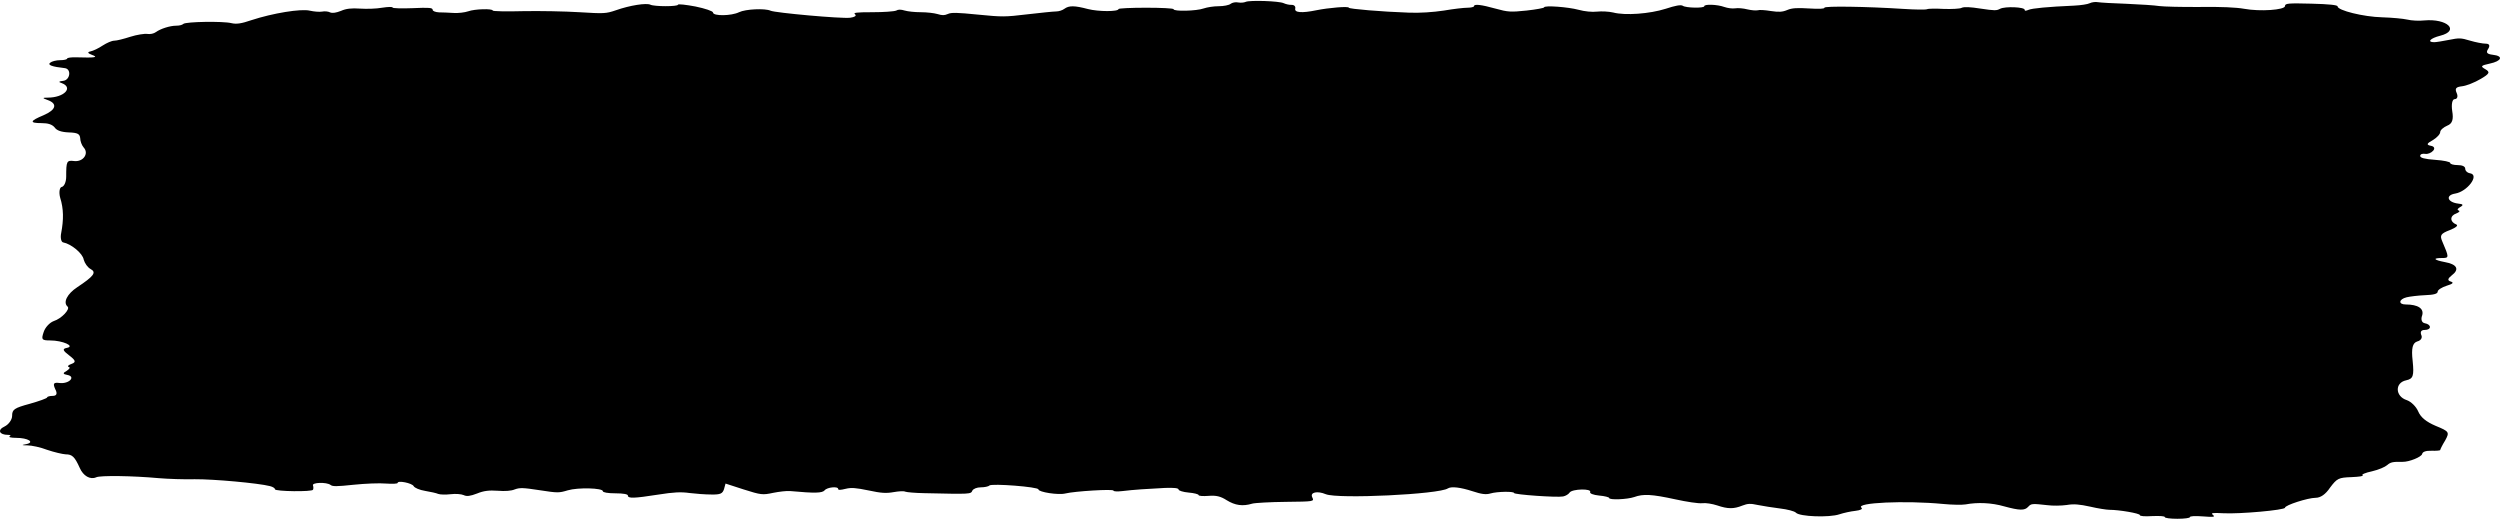
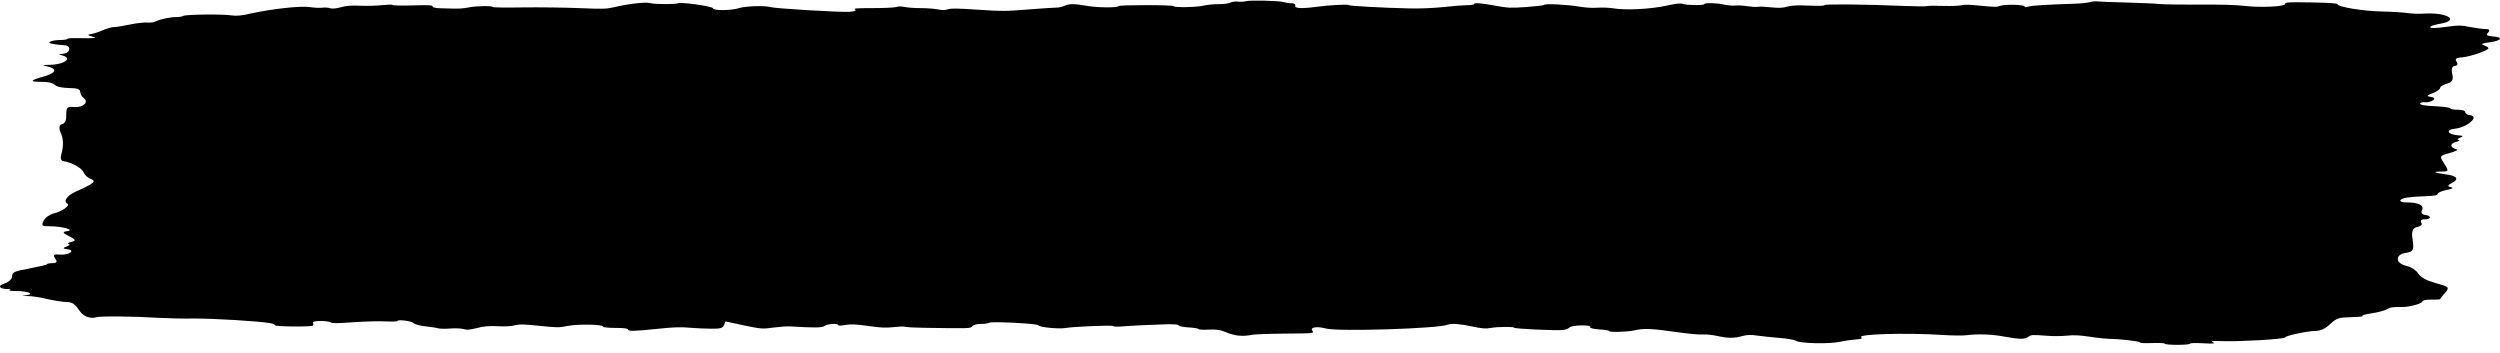
- <svg xmlns="http://www.w3.org/2000/svg" width="113" height="24" viewBox="0 0 113 24" fill="none">
-   <path d="M56.305 0.084C56.237 0.118 56.079 0.132 55.965 0.111C55.852 0.084 55.694 0.118 55.626 0.172C55.558 0.233 55.309 0.281 55.083 0.281C54.857 0.281 54.563 0.328 54.404 0.382C54.087 0.498 53.046 0.525 53.046 0.416C53.046 0.376 52.481 0.349 51.802 0.349C51.123 0.349 50.557 0.376 50.557 0.409C50.557 0.531 49.652 0.531 49.177 0.409C48.566 0.247 48.317 0.247 48.113 0.396C48.023 0.464 47.864 0.518 47.729 0.518C47.616 0.518 47.027 0.579 46.439 0.647C45.421 0.769 45.307 0.769 44.199 0.66C43.248 0.565 42.999 0.559 42.841 0.633C42.682 0.701 42.592 0.701 42.366 0.633C42.23 0.592 41.891 0.552 41.619 0.552C41.347 0.552 41.031 0.518 40.895 0.477C40.714 0.423 40.601 0.423 40.51 0.477C40.42 0.518 39.944 0.552 39.424 0.552C38.7 0.552 38.541 0.572 38.655 0.653C38.722 0.714 38.632 0.775 38.428 0.802C38.021 0.85 35.034 0.579 34.83 0.484C34.581 0.369 33.699 0.409 33.405 0.552C33.065 0.721 32.228 0.735 32.228 0.565C32.228 0.504 31.866 0.382 31.436 0.294C31.006 0.213 30.644 0.172 30.644 0.213C30.644 0.301 29.581 0.301 29.399 0.213C29.218 0.125 28.472 0.24 27.838 0.464C27.386 0.619 27.295 0.619 26.186 0.552C25.53 0.511 24.399 0.491 23.652 0.504C22.883 0.525 22.271 0.511 22.271 0.477C22.271 0.382 21.457 0.403 21.163 0.511C21.004 0.565 20.71 0.599 20.506 0.586C20.303 0.572 19.986 0.559 19.85 0.559C19.692 0.552 19.556 0.504 19.556 0.443C19.556 0.349 19.398 0.335 18.651 0.369C18.153 0.389 17.746 0.376 17.746 0.342C17.746 0.301 17.542 0.308 17.27 0.349C17.022 0.396 16.569 0.409 16.275 0.389C15.89 0.362 15.641 0.389 15.415 0.491C15.189 0.579 15.03 0.606 14.917 0.559C14.849 0.518 14.668 0.498 14.555 0.525C14.442 0.545 14.193 0.525 14.012 0.484C13.605 0.382 12.315 0.599 11.364 0.911C10.912 1.067 10.686 1.1 10.459 1.046C10.075 0.951 8.4 0.979 8.287 1.08C8.242 1.128 8.106 1.161 7.97 1.161C7.676 1.161 7.246 1.304 7.042 1.453C6.952 1.52 6.793 1.554 6.658 1.534C6.545 1.514 6.183 1.568 5.888 1.663C5.594 1.758 5.277 1.839 5.164 1.839C5.051 1.839 4.825 1.94 4.644 2.056C4.463 2.178 4.214 2.3 4.078 2.327C3.942 2.354 3.965 2.408 4.146 2.476C4.463 2.591 4.327 2.618 3.444 2.591C3.218 2.584 3.037 2.611 3.037 2.645C3.037 2.686 2.901 2.72 2.72 2.72C2.539 2.72 2.336 2.774 2.268 2.835C2.132 2.936 2.358 3.018 2.924 3.079C3.241 3.112 3.173 3.621 2.856 3.654C2.652 3.675 2.63 3.709 2.788 3.756C3.331 3.959 2.901 4.413 2.155 4.413C1.906 4.413 1.906 4.433 2.155 4.522C2.607 4.684 2.539 4.962 1.974 5.206C1.34 5.47 1.317 5.565 1.883 5.565C2.177 5.565 2.358 5.626 2.471 5.761C2.562 5.897 2.766 5.971 3.105 5.985C3.512 5.998 3.603 6.053 3.625 6.242C3.625 6.371 3.693 6.567 3.784 6.669C4.033 6.94 3.761 7.326 3.354 7.279C3.014 7.238 2.992 7.279 2.992 7.99C2.992 8.22 2.901 8.43 2.788 8.451C2.698 8.464 2.652 8.688 2.72 8.938C2.879 9.44 2.879 9.928 2.766 10.53C2.72 10.747 2.766 10.944 2.856 10.957C3.218 11.025 3.739 11.452 3.784 11.736C3.829 11.899 3.965 12.095 4.101 12.163C4.372 12.312 4.236 12.488 3.49 12.983C3.037 13.281 2.833 13.674 3.06 13.863C3.173 13.979 2.788 14.399 2.426 14.514C2.245 14.582 2.041 14.798 1.974 15.008C1.86 15.347 1.883 15.388 2.268 15.388C2.833 15.388 3.422 15.652 3.014 15.726C2.811 15.767 2.833 15.842 3.128 16.065C3.422 16.289 3.444 16.37 3.241 16.445C3.082 16.499 3.037 16.56 3.105 16.587C3.196 16.607 3.128 16.688 3.014 16.763C2.833 16.858 2.833 16.912 3.037 16.946C3.444 17.02 3.128 17.359 2.698 17.312C2.426 17.278 2.381 17.325 2.494 17.583C2.607 17.793 2.562 17.894 2.381 17.894C2.245 17.894 2.132 17.928 2.132 17.962C2.132 18.003 1.77 18.131 1.34 18.253C0.638 18.443 0.548 18.511 0.548 18.795C0.548 18.971 0.39 19.188 0.209 19.276C-0.131 19.432 -0.04 19.656 0.367 19.656C0.48 19.656 0.503 19.683 0.435 19.723C0.367 19.757 0.503 19.791 0.729 19.791C1.272 19.791 1.589 19.994 1.182 20.076C0.955 20.116 0.978 20.13 1.227 20.13C1.43 20.13 1.838 20.218 2.132 20.333C2.449 20.441 2.833 20.529 2.969 20.536C3.263 20.536 3.377 20.645 3.603 21.146C3.761 21.512 4.078 21.695 4.35 21.573C4.531 21.485 6.001 21.505 7.178 21.613C7.585 21.647 8.31 21.674 8.807 21.661C9.645 21.654 11.681 21.837 12.202 21.972C12.338 22.006 12.428 22.067 12.428 22.115C12.428 22.216 14.125 22.237 14.148 22.135C14.17 22.094 14.17 22.006 14.148 21.945C14.08 21.803 14.759 21.783 14.94 21.918C15.03 21.993 15.211 21.993 15.981 21.911C16.501 21.857 17.157 21.83 17.452 21.857C17.746 21.878 17.972 21.864 17.972 21.83C17.972 21.701 18.628 21.837 18.696 21.972C18.741 22.054 18.968 22.148 19.217 22.189C19.465 22.23 19.737 22.291 19.805 22.325C19.895 22.358 20.144 22.365 20.371 22.338C20.597 22.311 20.846 22.331 20.959 22.379C21.095 22.447 21.253 22.426 21.57 22.304C21.864 22.182 22.113 22.155 22.498 22.182C22.837 22.209 23.109 22.189 23.267 22.121C23.493 22.04 23.629 22.04 24.376 22.155C25.213 22.284 25.259 22.284 25.666 22.162C26.118 22.027 27.25 22.054 27.25 22.203C27.25 22.257 27.476 22.298 27.816 22.298C28.178 22.298 28.381 22.338 28.381 22.399C28.381 22.535 28.653 22.528 29.739 22.358C30.463 22.243 30.78 22.23 31.165 22.284C31.436 22.318 31.889 22.352 32.16 22.352C32.568 22.358 32.658 22.311 32.726 22.108L32.794 21.857L33.608 22.121C34.4 22.372 34.468 22.379 34.944 22.277C35.215 22.223 35.554 22.182 35.713 22.196C36.844 22.298 37.161 22.291 37.274 22.162C37.387 22.02 37.885 21.972 37.885 22.101C37.885 22.155 37.976 22.155 38.225 22.094C38.474 22.033 38.677 22.047 39.266 22.169C39.831 22.291 40.058 22.304 40.397 22.243C40.623 22.203 40.85 22.189 40.917 22.223C40.985 22.25 41.37 22.284 41.777 22.291C43.882 22.338 43.882 22.338 43.95 22.176C43.995 22.094 44.153 22.027 44.334 22.027C44.493 22.027 44.674 21.993 44.719 21.945C44.832 21.844 46.937 22.006 46.937 22.121C46.937 22.243 47.842 22.386 48.159 22.304C48.566 22.203 50.331 22.094 50.331 22.176C50.331 22.216 50.512 22.223 50.738 22.196C51.236 22.135 51.87 22.094 52.662 22.054C53.069 22.04 53.273 22.061 53.273 22.128C53.273 22.176 53.476 22.243 53.725 22.264C53.974 22.284 54.178 22.338 54.178 22.379C54.178 22.419 54.382 22.433 54.63 22.413C54.97 22.386 55.173 22.433 55.445 22.609C55.83 22.846 56.169 22.894 56.599 22.765C56.712 22.731 57.414 22.691 58.115 22.684C59.405 22.67 59.405 22.67 59.315 22.48C59.201 22.25 59.541 22.176 59.926 22.338C60.469 22.562 65.062 22.345 65.447 22.074C65.605 21.979 66.013 22.027 66.556 22.203C66.963 22.338 67.167 22.365 67.37 22.304C67.665 22.216 68.434 22.203 68.434 22.284C68.434 22.358 70.38 22.494 70.651 22.44C70.765 22.419 70.9 22.338 70.946 22.264C71.059 22.094 71.964 22.074 71.874 22.243C71.851 22.304 72.009 22.372 72.281 22.399C72.53 22.419 72.733 22.474 72.733 22.508C72.733 22.609 73.548 22.575 73.865 22.467C74.272 22.318 74.657 22.338 75.72 22.569C76.241 22.684 76.784 22.765 76.942 22.745C77.101 22.724 77.395 22.772 77.621 22.846C78.096 23.009 78.368 23.009 78.753 22.853C79.001 22.758 79.115 22.752 79.454 22.826C79.68 22.873 80.133 22.941 80.45 22.982C80.789 23.022 81.106 23.104 81.174 23.172C81.332 23.354 82.69 23.402 83.142 23.246C83.324 23.185 83.663 23.11 83.867 23.09C84.093 23.063 84.206 23.009 84.138 22.948C83.844 22.718 86.129 22.616 87.827 22.779C88.234 22.819 88.687 22.826 88.845 22.799C89.388 22.697 90.022 22.724 90.587 22.887C91.289 23.077 91.515 23.083 91.674 22.907C91.809 22.758 91.855 22.758 92.533 22.833C92.782 22.867 93.167 22.86 93.416 22.826C93.733 22.772 93.982 22.792 94.48 22.901C94.819 22.982 95.226 23.043 95.339 23.043C95.792 23.043 96.72 23.205 96.72 23.28C96.72 23.334 96.946 23.348 97.285 23.327C97.625 23.314 97.851 23.327 97.851 23.375C97.851 23.415 98.1 23.449 98.417 23.449C98.734 23.449 98.983 23.415 98.983 23.375C98.983 23.327 99.209 23.314 99.571 23.341C100.069 23.381 100.137 23.368 100.024 23.273C99.91 23.185 100.001 23.172 100.499 23.199C101.223 23.239 103.282 23.056 103.282 22.948C103.282 22.833 104.323 22.501 104.662 22.501C104.889 22.501 105.115 22.345 105.319 22.04C105.635 21.62 105.703 21.586 106.292 21.566C106.631 21.552 106.857 21.518 106.789 21.485C106.722 21.451 106.903 21.369 107.219 21.302C107.514 21.234 107.808 21.105 107.898 21.024C108.057 20.889 108.147 20.868 108.6 20.875C108.894 20.882 109.46 20.651 109.482 20.516C109.505 20.421 109.641 20.367 109.912 20.374C110.116 20.38 110.297 20.367 110.297 20.34C110.297 20.319 110.387 20.123 110.523 19.906C110.727 19.534 110.704 19.5 110.093 19.249C109.663 19.066 109.414 18.863 109.301 18.592C109.211 18.382 108.984 18.152 108.781 18.084C108.26 17.915 108.238 17.298 108.758 17.19C109.075 17.122 109.12 16.993 109.052 16.316C108.984 15.733 109.052 15.503 109.256 15.435C109.437 15.388 109.505 15.259 109.437 15.13C109.392 14.995 109.437 14.914 109.595 14.914C109.912 14.914 109.912 14.663 109.595 14.609C109.46 14.582 109.414 14.432 109.482 14.256C109.573 13.951 109.301 13.762 108.736 13.762C108.396 13.762 108.419 13.525 108.781 13.437C108.917 13.403 109.301 13.355 109.618 13.342C110.003 13.328 110.184 13.281 110.184 13.179C110.184 13.105 110.365 12.989 110.591 12.915C110.863 12.834 110.931 12.773 110.772 12.725C110.614 12.678 110.636 12.59 110.817 12.448C111.179 12.177 111.066 11.946 110.501 11.845C110.003 11.75 109.935 11.662 110.387 11.662C110.704 11.662 110.704 11.641 110.387 10.903C110.274 10.639 110.32 10.557 110.727 10.402C110.998 10.293 111.134 10.192 111.021 10.144C110.727 10.029 110.727 9.751 111.021 9.65C111.157 9.596 111.202 9.541 111.134 9.514C111.044 9.494 111.089 9.419 111.202 9.358C111.36 9.27 111.338 9.223 111.112 9.203C110.614 9.142 110.523 8.823 110.976 8.749C111.519 8.661 112.085 7.916 111.655 7.834C111.519 7.814 111.428 7.719 111.428 7.624C111.428 7.523 111.293 7.462 111.089 7.462C110.908 7.462 110.75 7.421 110.75 7.367C110.75 7.313 110.455 7.252 110.071 7.225C109.595 7.191 109.392 7.136 109.392 7.048C109.392 6.974 109.482 6.933 109.618 6.954C109.731 6.974 109.89 6.913 109.98 6.811C110.071 6.703 110.025 6.615 109.867 6.588C109.663 6.547 109.686 6.486 109.958 6.337C110.139 6.229 110.297 6.066 110.297 5.971C110.297 5.876 110.455 5.748 110.614 5.68C110.84 5.592 110.908 5.409 110.84 5.016C110.795 4.718 110.84 4.481 110.953 4.481C111.066 4.481 111.112 4.359 111.044 4.21C110.953 4 110.998 3.932 111.293 3.898C111.474 3.878 111.858 3.729 112.13 3.566C112.537 3.329 112.56 3.255 112.334 3.126C112.107 2.997 112.13 2.963 112.537 2.875C113.08 2.76 113.171 2.53 112.673 2.476C112.401 2.442 112.356 2.374 112.469 2.205C112.56 2.056 112.515 1.974 112.356 1.974C112.22 1.974 111.904 1.913 111.655 1.839C111.225 1.71 111.157 1.71 110.682 1.805C110.41 1.859 110.116 1.907 110.025 1.907C109.686 1.907 109.844 1.73 110.297 1.615C111.202 1.385 110.614 0.829 109.573 0.924C109.347 0.951 108.984 0.931 108.803 0.884C108.622 0.843 108.125 0.796 107.672 0.782C106.835 0.762 105.658 0.47 105.658 0.288C105.658 0.227 105.273 0.186 104.481 0.166C103.418 0.138 103.282 0.152 103.282 0.274C103.282 0.45 102.151 0.531 101.426 0.396C101.087 0.335 100.386 0.301 99.435 0.315C98.621 0.321 97.806 0.301 97.602 0.274C97.399 0.24 96.742 0.199 96.131 0.172C95.52 0.152 94.932 0.118 94.819 0.098C94.728 0.078 94.547 0.098 94.457 0.145C94.366 0.193 94.05 0.24 93.755 0.254C92.533 0.308 91.855 0.376 91.696 0.443C91.56 0.498 91.515 0.498 91.515 0.443C91.515 0.315 90.633 0.281 90.406 0.396C90.248 0.484 90.157 0.484 89.524 0.389C89.049 0.315 88.777 0.301 88.664 0.355C88.596 0.396 88.211 0.416 87.849 0.403C87.487 0.382 87.148 0.389 87.103 0.416C87.035 0.443 86.559 0.437 86.039 0.403C84.342 0.294 82.464 0.267 82.464 0.349C82.464 0.403 82.215 0.409 81.762 0.382C81.242 0.349 80.993 0.362 80.789 0.45C80.563 0.545 80.404 0.552 80.042 0.498C79.793 0.457 79.522 0.437 79.454 0.464C79.364 0.484 79.16 0.464 78.979 0.423C78.798 0.376 78.549 0.355 78.436 0.376C78.3 0.396 78.096 0.369 77.938 0.315C77.621 0.199 77.033 0.179 77.033 0.281C77.033 0.376 76.196 0.362 76.06 0.26C75.969 0.206 75.72 0.254 75.29 0.396C74.566 0.626 73.457 0.708 72.914 0.565C72.711 0.518 72.394 0.504 72.19 0.525C71.964 0.552 71.625 0.518 71.353 0.443C70.878 0.315 69.792 0.233 69.792 0.335C69.792 0.362 69.43 0.43 69 0.477C68.275 0.552 68.162 0.545 67.597 0.389C66.94 0.206 66.624 0.172 66.624 0.281C66.624 0.315 66.488 0.349 66.329 0.349C66.171 0.349 65.696 0.403 65.266 0.477C64.768 0.552 64.18 0.592 63.682 0.572C62.46 0.531 60.967 0.403 60.967 0.349C60.967 0.274 60.061 0.349 59.496 0.464C58.839 0.599 58.5 0.572 58.545 0.389C58.568 0.294 58.5 0.22 58.387 0.22C58.274 0.227 58.115 0.186 58.025 0.145C57.821 0.044 56.486 0.003 56.305 0.084Z" fill="black" />
+ <svg xmlns="http://www.w3.org/2000/svg" width="170" height="24" viewBox="0 0 170 24" fill="none">
+   <path d="M84.707 0.084C84.605 0.118 84.366 0.132 84.196 0.111C84.026 0.084 83.787 0.118 83.685 0.172C83.583 0.233 83.209 0.281 82.868 0.281C82.528 0.281 82.085 0.328 81.847 0.382C81.37 0.498 79.804 0.525 79.804 0.416C79.804 0.376 78.953 0.349 77.932 0.349C76.911 0.349 76.06 0.376 76.06 0.409C76.06 0.531 74.698 0.531 73.983 0.409C73.064 0.247 72.689 0.247 72.383 0.396C72.247 0.464 72.008 0.518 71.804 0.518C71.634 0.518 70.749 0.579 69.864 0.647C68.332 0.769 68.162 0.769 66.493 0.66C65.064 0.565 64.689 0.559 64.451 0.633C64.213 0.701 64.076 0.701 63.736 0.633C63.532 0.592 63.021 0.552 62.613 0.552C62.204 0.552 61.727 0.518 61.523 0.477C61.251 0.423 61.081 0.423 60.944 0.477C60.808 0.518 60.093 0.552 59.31 0.552C58.221 0.552 57.983 0.572 58.153 0.653C58.255 0.714 58.119 0.775 57.812 0.802C57.2 0.85 52.706 0.579 52.4 0.484C52.025 0.369 50.697 0.409 50.255 0.552C49.744 0.721 48.485 0.735 48.485 0.565C48.485 0.504 47.94 0.382 47.293 0.294C46.646 0.213 46.102 0.172 46.102 0.213C46.102 0.301 44.502 0.301 44.229 0.213C43.957 0.125 42.834 0.24 41.88 0.464C41.2 0.619 41.063 0.619 39.395 0.552C38.408 0.511 36.706 0.491 35.582 0.504C34.425 0.525 33.506 0.511 33.506 0.477C33.506 0.382 32.28 0.403 31.838 0.511C31.599 0.565 31.157 0.599 30.85 0.586C30.544 0.572 30.067 0.559 29.863 0.559C29.625 0.552 29.421 0.504 29.421 0.443C29.421 0.349 29.182 0.335 28.059 0.369C27.31 0.389 26.697 0.376 26.697 0.342C26.697 0.301 26.391 0.308 25.982 0.349C25.608 0.396 24.927 0.409 24.484 0.389C23.906 0.362 23.531 0.389 23.191 0.491C22.85 0.579 22.612 0.606 22.442 0.559C22.34 0.518 22.067 0.498 21.897 0.525C21.727 0.545 21.352 0.525 21.08 0.484C20.467 0.382 18.527 0.599 17.097 0.911C16.416 1.067 16.076 1.1 15.735 1.046C15.156 0.951 12.637 0.979 12.467 1.08C12.399 1.128 12.195 1.161 11.991 1.161C11.548 1.161 10.901 1.304 10.595 1.453C10.459 1.52 10.22 1.554 10.016 1.534C9.846 1.514 9.301 1.568 8.859 1.663C8.416 1.758 7.939 1.839 7.769 1.839C7.599 1.839 7.259 1.94 6.986 2.056C6.714 2.178 6.339 2.3 6.135 2.327C5.931 2.354 5.965 2.408 6.237 2.476C6.714 2.591 6.51 2.618 5.182 2.591C4.841 2.584 4.569 2.611 4.569 2.645C4.569 2.686 4.365 2.72 4.093 2.72C3.82 2.72 3.514 2.774 3.412 2.835C3.207 2.936 3.548 3.018 4.399 3.079C4.876 3.112 4.773 3.621 4.297 3.654C3.99 3.675 3.956 3.709 4.195 3.756C5.012 3.959 4.365 4.413 3.241 4.413C2.867 4.413 2.867 4.433 3.241 4.522C3.922 4.684 3.82 4.962 2.969 5.206C2.016 5.47 1.982 5.565 2.833 5.565C3.275 5.565 3.548 5.626 3.718 5.761C3.854 5.897 4.161 5.971 4.671 5.985C5.284 5.998 5.42 6.053 5.454 6.242C5.454 6.371 5.556 6.567 5.693 6.669C6.067 6.94 5.659 7.326 5.046 7.279C4.535 7.238 4.501 7.279 4.501 7.99C4.501 8.22 4.365 8.43 4.195 8.451C4.058 8.464 3.99 8.688 4.093 8.938C4.331 9.44 4.331 9.928 4.161 10.53C4.093 10.747 4.161 10.944 4.297 10.957C4.841 11.025 5.624 11.452 5.693 11.736C5.761 11.899 5.965 12.095 6.169 12.163C6.578 12.312 6.373 12.488 5.25 12.983C4.569 13.281 4.263 13.674 4.603 13.863C4.773 13.979 4.195 14.399 3.65 14.514C3.378 14.582 3.071 14.798 2.969 15.008C2.799 15.347 2.833 15.388 3.412 15.388C4.263 15.388 5.148 15.652 4.535 15.726C4.229 15.767 4.263 15.842 4.705 16.065C5.148 16.289 5.182 16.37 4.876 16.445C4.637 16.499 4.569 16.56 4.671 16.587C4.807 16.607 4.705 16.688 4.535 16.763C4.263 16.858 4.263 16.912 4.569 16.946C5.182 17.02 4.705 17.359 4.058 17.312C3.65 17.278 3.582 17.325 3.752 17.583C3.922 17.793 3.854 17.894 3.582 17.894C3.378 17.894 3.207 17.928 3.207 17.962C3.207 18.003 2.663 18.131 2.016 18.253C0.961 18.443 0.824 18.511 0.824 18.795C0.824 18.971 0.586 19.188 0.314 19.276C-0.197 19.432 -0.061 19.656 0.552 19.656C0.722 19.656 0.756 19.683 0.654 19.723C0.552 19.757 0.756 19.791 1.097 19.791C1.914 19.791 2.39 19.994 1.778 20.076C1.437 20.116 1.471 20.13 1.846 20.13C2.152 20.13 2.765 20.218 3.207 20.333C3.684 20.441 4.263 20.529 4.467 20.536C4.91 20.536 5.08 20.645 5.42 21.146C5.659 21.512 6.135 21.695 6.544 21.573C6.816 21.485 9.029 21.505 10.799 21.613C11.412 21.647 12.501 21.674 13.25 21.661C14.51 21.654 17.574 21.837 18.357 21.972C18.561 22.006 18.697 22.067 18.697 22.115C18.697 22.216 21.25 22.237 21.284 22.135C21.318 22.094 21.318 22.006 21.284 21.945C21.182 21.803 22.203 21.783 22.476 21.918C22.612 21.993 22.884 21.993 24.042 21.911C24.825 21.857 25.812 21.83 26.255 21.857C26.697 21.878 27.038 21.864 27.038 21.83C27.038 21.701 28.025 21.837 28.127 21.972C28.195 22.054 28.535 22.148 28.91 22.189C29.284 22.23 29.693 22.291 29.795 22.325C29.931 22.358 30.306 22.365 30.646 22.338C30.987 22.311 31.361 22.331 31.531 22.379C31.735 22.447 31.974 22.426 32.45 22.304C32.893 22.182 33.267 22.155 33.846 22.182C34.357 22.209 34.765 22.189 35.004 22.121C35.344 22.04 35.548 22.04 36.672 22.155C37.931 22.284 37.999 22.284 38.612 22.162C39.293 22.027 40.995 22.054 40.995 22.203C40.995 22.257 41.336 22.298 41.846 22.298C42.391 22.298 42.697 22.338 42.697 22.399C42.697 22.535 43.106 22.528 44.74 22.358C45.829 22.243 46.306 22.23 46.885 22.284C47.293 22.318 47.974 22.352 48.383 22.352C48.995 22.358 49.132 22.311 49.234 22.108L49.336 21.857L50.561 22.121C51.753 22.372 51.855 22.379 52.57 22.277C52.978 22.223 53.489 22.182 53.727 22.196C55.429 22.298 55.906 22.291 56.076 22.162C56.247 22.02 56.995 21.972 56.995 22.101C56.995 22.155 57.132 22.155 57.506 22.094C57.881 22.033 58.187 22.047 59.072 22.169C59.923 22.291 60.264 22.304 60.774 22.243C61.115 22.203 61.455 22.189 61.557 22.223C61.659 22.25 62.238 22.284 62.851 22.291C66.017 22.338 66.017 22.338 66.119 22.176C66.187 22.094 66.425 22.027 66.698 22.027C66.936 22.027 67.208 21.993 67.276 21.945C67.447 21.844 70.613 22.006 70.613 22.121C70.613 22.243 71.975 22.386 72.451 22.304C73.064 22.203 75.719 22.094 75.719 22.176C75.719 22.216 75.992 22.223 76.332 22.196C77.081 22.135 78.034 22.094 79.226 22.054C79.838 22.04 80.145 22.061 80.145 22.128C80.145 22.176 80.451 22.243 80.826 22.264C81.2 22.284 81.507 22.338 81.507 22.379C81.507 22.419 81.813 22.433 82.187 22.413C82.698 22.386 83.004 22.433 83.413 22.609C83.992 22.846 84.502 22.894 85.149 22.765C85.319 22.731 86.375 22.691 87.43 22.684C89.371 22.67 89.371 22.67 89.234 22.48C89.064 22.25 89.575 22.176 90.153 22.338C90.971 22.562 97.881 22.345 98.46 22.074C98.698 21.979 99.311 22.027 100.128 22.203C100.741 22.338 101.047 22.365 101.354 22.304C101.796 22.216 102.954 22.203 102.954 22.284C102.954 22.358 105.881 22.494 106.29 22.44C106.46 22.419 106.664 22.338 106.732 22.264C106.903 22.094 108.264 22.074 108.128 22.243C108.094 22.304 108.333 22.372 108.741 22.399C109.116 22.419 109.422 22.474 109.422 22.508C109.422 22.609 110.647 22.575 111.124 22.467C111.737 22.318 112.316 22.338 113.916 22.569C114.699 22.684 115.516 22.765 115.754 22.745C115.992 22.724 116.435 22.772 116.775 22.846C117.49 23.009 117.899 23.009 118.477 22.853C118.852 22.758 119.022 22.752 119.533 22.826C119.873 22.873 120.554 22.941 121.031 22.982C121.541 23.022 122.018 23.104 122.12 23.172C122.358 23.354 124.401 23.402 125.082 23.246C125.354 23.185 125.865 23.11 126.171 23.09C126.512 23.063 126.682 23.009 126.58 22.948C126.137 22.718 129.575 22.616 132.129 22.779C132.741 22.819 133.422 22.826 133.661 22.799C134.478 22.697 135.431 22.724 136.282 22.887C137.337 23.077 137.678 23.083 137.916 22.907C138.12 22.758 138.188 22.758 139.21 22.833C139.584 22.867 140.163 22.86 140.537 22.826C141.014 22.772 141.388 22.792 142.137 22.901C142.648 22.982 143.261 23.043 143.431 23.043C144.112 23.043 145.508 23.205 145.508 23.28C145.508 23.334 145.848 23.348 146.359 23.327C146.869 23.314 147.21 23.327 147.21 23.375C147.21 23.415 147.584 23.449 148.061 23.449C148.537 23.449 148.912 23.415 148.912 23.375C148.912 23.327 149.252 23.314 149.797 23.341C150.546 23.381 150.648 23.368 150.478 23.273C150.308 23.185 150.444 23.172 151.193 23.199C152.282 23.239 155.38 23.056 155.38 22.948C155.38 22.833 156.946 22.501 157.457 22.501C157.797 22.501 158.138 22.345 158.444 22.04C158.921 21.62 159.023 21.586 159.908 21.566C160.418 21.552 160.759 21.518 160.657 21.485C160.555 21.451 160.827 21.369 161.304 21.302C161.746 21.234 162.189 21.105 162.325 21.024C162.563 20.889 162.699 20.868 163.38 20.875C163.823 20.882 164.674 20.651 164.708 20.516C164.742 20.421 164.946 20.367 165.355 20.374C165.661 20.38 165.933 20.367 165.933 20.34C165.933 20.319 166.07 20.123 166.274 19.906C166.58 19.534 166.546 19.5 165.627 19.249C164.98 19.066 164.606 18.863 164.436 18.592C164.299 18.382 163.959 18.152 163.653 18.084C162.87 17.915 162.836 17.298 163.619 17.19C164.095 17.122 164.163 16.993 164.061 16.316C163.959 15.733 164.061 15.503 164.367 15.435C164.64 15.388 164.742 15.259 164.64 15.13C164.572 14.995 164.64 14.914 164.878 14.914C165.355 14.914 165.355 14.663 164.878 14.609C164.674 14.582 164.606 14.432 164.708 14.256C164.844 13.951 164.436 13.762 163.584 13.762C163.074 13.762 163.108 13.525 163.653 13.437C163.857 13.403 164.436 13.355 164.912 13.342C165.491 13.328 165.763 13.281 165.763 13.179C165.763 13.105 166.036 12.989 166.376 12.915C166.785 12.834 166.887 12.773 166.648 12.725C166.41 12.678 166.444 12.59 166.716 12.448C167.261 12.177 167.091 11.946 166.24 11.845C165.491 11.75 165.389 11.662 166.07 11.662C166.546 11.662 166.546 11.641 166.07 10.903C165.899 10.639 165.967 10.557 166.58 10.402C166.989 10.293 167.193 10.192 167.023 10.144C166.58 10.029 166.58 9.751 167.023 9.65C167.227 9.596 167.295 9.541 167.193 9.514C167.057 9.494 167.125 9.419 167.295 9.358C167.533 9.27 167.499 9.223 167.159 9.203C166.41 9.142 166.274 8.823 166.955 8.749C167.772 8.661 168.623 7.916 167.976 7.834C167.772 7.814 167.636 7.719 167.636 7.624C167.636 7.523 167.431 7.462 167.125 7.462C166.853 7.462 166.614 7.421 166.614 7.367C166.614 7.313 166.172 7.252 165.593 7.225C164.878 7.191 164.572 7.136 164.572 7.048C164.572 6.974 164.708 6.933 164.912 6.954C165.082 6.974 165.321 6.913 165.457 6.811C165.593 6.703 165.525 6.615 165.287 6.588C164.98 6.547 165.014 6.486 165.423 6.337C165.695 6.229 165.933 6.066 165.933 5.971C165.933 5.876 166.172 5.748 166.41 5.68C166.75 5.592 166.853 5.409 166.75 5.016C166.682 4.718 166.75 4.481 166.921 4.481C167.091 4.481 167.159 4.359 167.057 4.21C166.921 4 166.989 3.932 167.431 3.898C167.704 3.878 168.282 3.729 168.691 3.566C169.304 3.329 169.338 3.255 168.997 3.126C168.657 2.997 168.691 2.963 169.304 2.875C170.121 2.76 170.257 2.53 169.508 2.476C169.099 2.442 169.031 2.374 169.202 2.205C169.338 2.056 169.27 1.974 169.031 1.974C168.827 1.974 168.351 1.913 167.976 1.839C167.329 1.71 167.227 1.71 166.512 1.805C166.104 1.859 165.661 1.907 165.525 1.907C165.014 1.907 165.253 1.73 165.933 1.615C167.295 1.385 166.41 0.829 164.844 0.924C164.504 0.951 163.959 0.931 163.687 0.884C163.414 0.843 162.665 0.796 161.984 0.782C160.725 0.762 158.955 0.47 158.955 0.288C158.955 0.227 158.376 0.186 157.184 0.166C155.584 0.138 155.38 0.152 155.38 0.274C155.38 0.45 153.678 0.531 152.589 0.396C152.078 0.335 151.023 0.301 149.593 0.315C148.367 0.321 147.142 0.301 146.835 0.274C146.529 0.24 145.542 0.199 144.622 0.172C143.703 0.152 142.818 0.118 142.648 0.098C142.512 0.078 142.239 0.098 142.103 0.145C141.967 0.193 141.491 0.24 141.048 0.254C139.21 0.308 138.188 0.376 137.95 0.443C137.746 0.498 137.678 0.498 137.678 0.443C137.678 0.315 136.35 0.281 136.01 0.396C135.771 0.484 135.635 0.484 134.682 0.389C133.967 0.315 133.558 0.301 133.388 0.355C133.286 0.396 132.707 0.416 132.163 0.403C131.618 0.382 131.107 0.389 131.039 0.416C130.937 0.443 130.222 0.437 129.439 0.403C126.886 0.294 124.06 0.267 124.06 0.349C124.06 0.403 123.686 0.409 123.005 0.382C122.222 0.349 121.848 0.362 121.541 0.45C121.201 0.545 120.963 0.552 120.418 0.498C120.043 0.457 119.635 0.437 119.533 0.464C119.397 0.484 119.09 0.464 118.818 0.423C118.545 0.376 118.171 0.355 118.001 0.376C117.796 0.396 117.49 0.369 117.252 0.315C116.775 0.199 115.89 0.179 115.89 0.281C115.89 0.376 114.63 0.362 114.426 0.26C114.29 0.206 113.916 0.254 113.269 0.396C112.179 0.626 110.511 0.708 109.694 0.565C109.388 0.518 108.911 0.504 108.605 0.525C108.264 0.552 107.754 0.518 107.345 0.443C106.63 0.315 104.996 0.233 104.996 0.335C104.996 0.362 104.452 0.43 103.805 0.477C102.715 0.552 102.545 0.545 101.694 0.389C100.707 0.206 100.23 0.172 100.23 0.281C100.23 0.315 100.026 0.349 99.788 0.349C99.549 0.349 98.835 0.403 98.188 0.477C97.439 0.552 96.554 0.592 95.805 0.572C93.966 0.531 91.719 0.403 91.719 0.349C91.719 0.274 90.358 0.349 89.507 0.464C88.519 0.599 88.009 0.572 88.077 0.389C88.111 0.294 88.009 0.22 87.839 0.22C87.668 0.227 87.43 0.186 87.294 0.145C86.987 0.044 84.979 0.003 84.707 0.084Z" fill="black" />
</svg>
